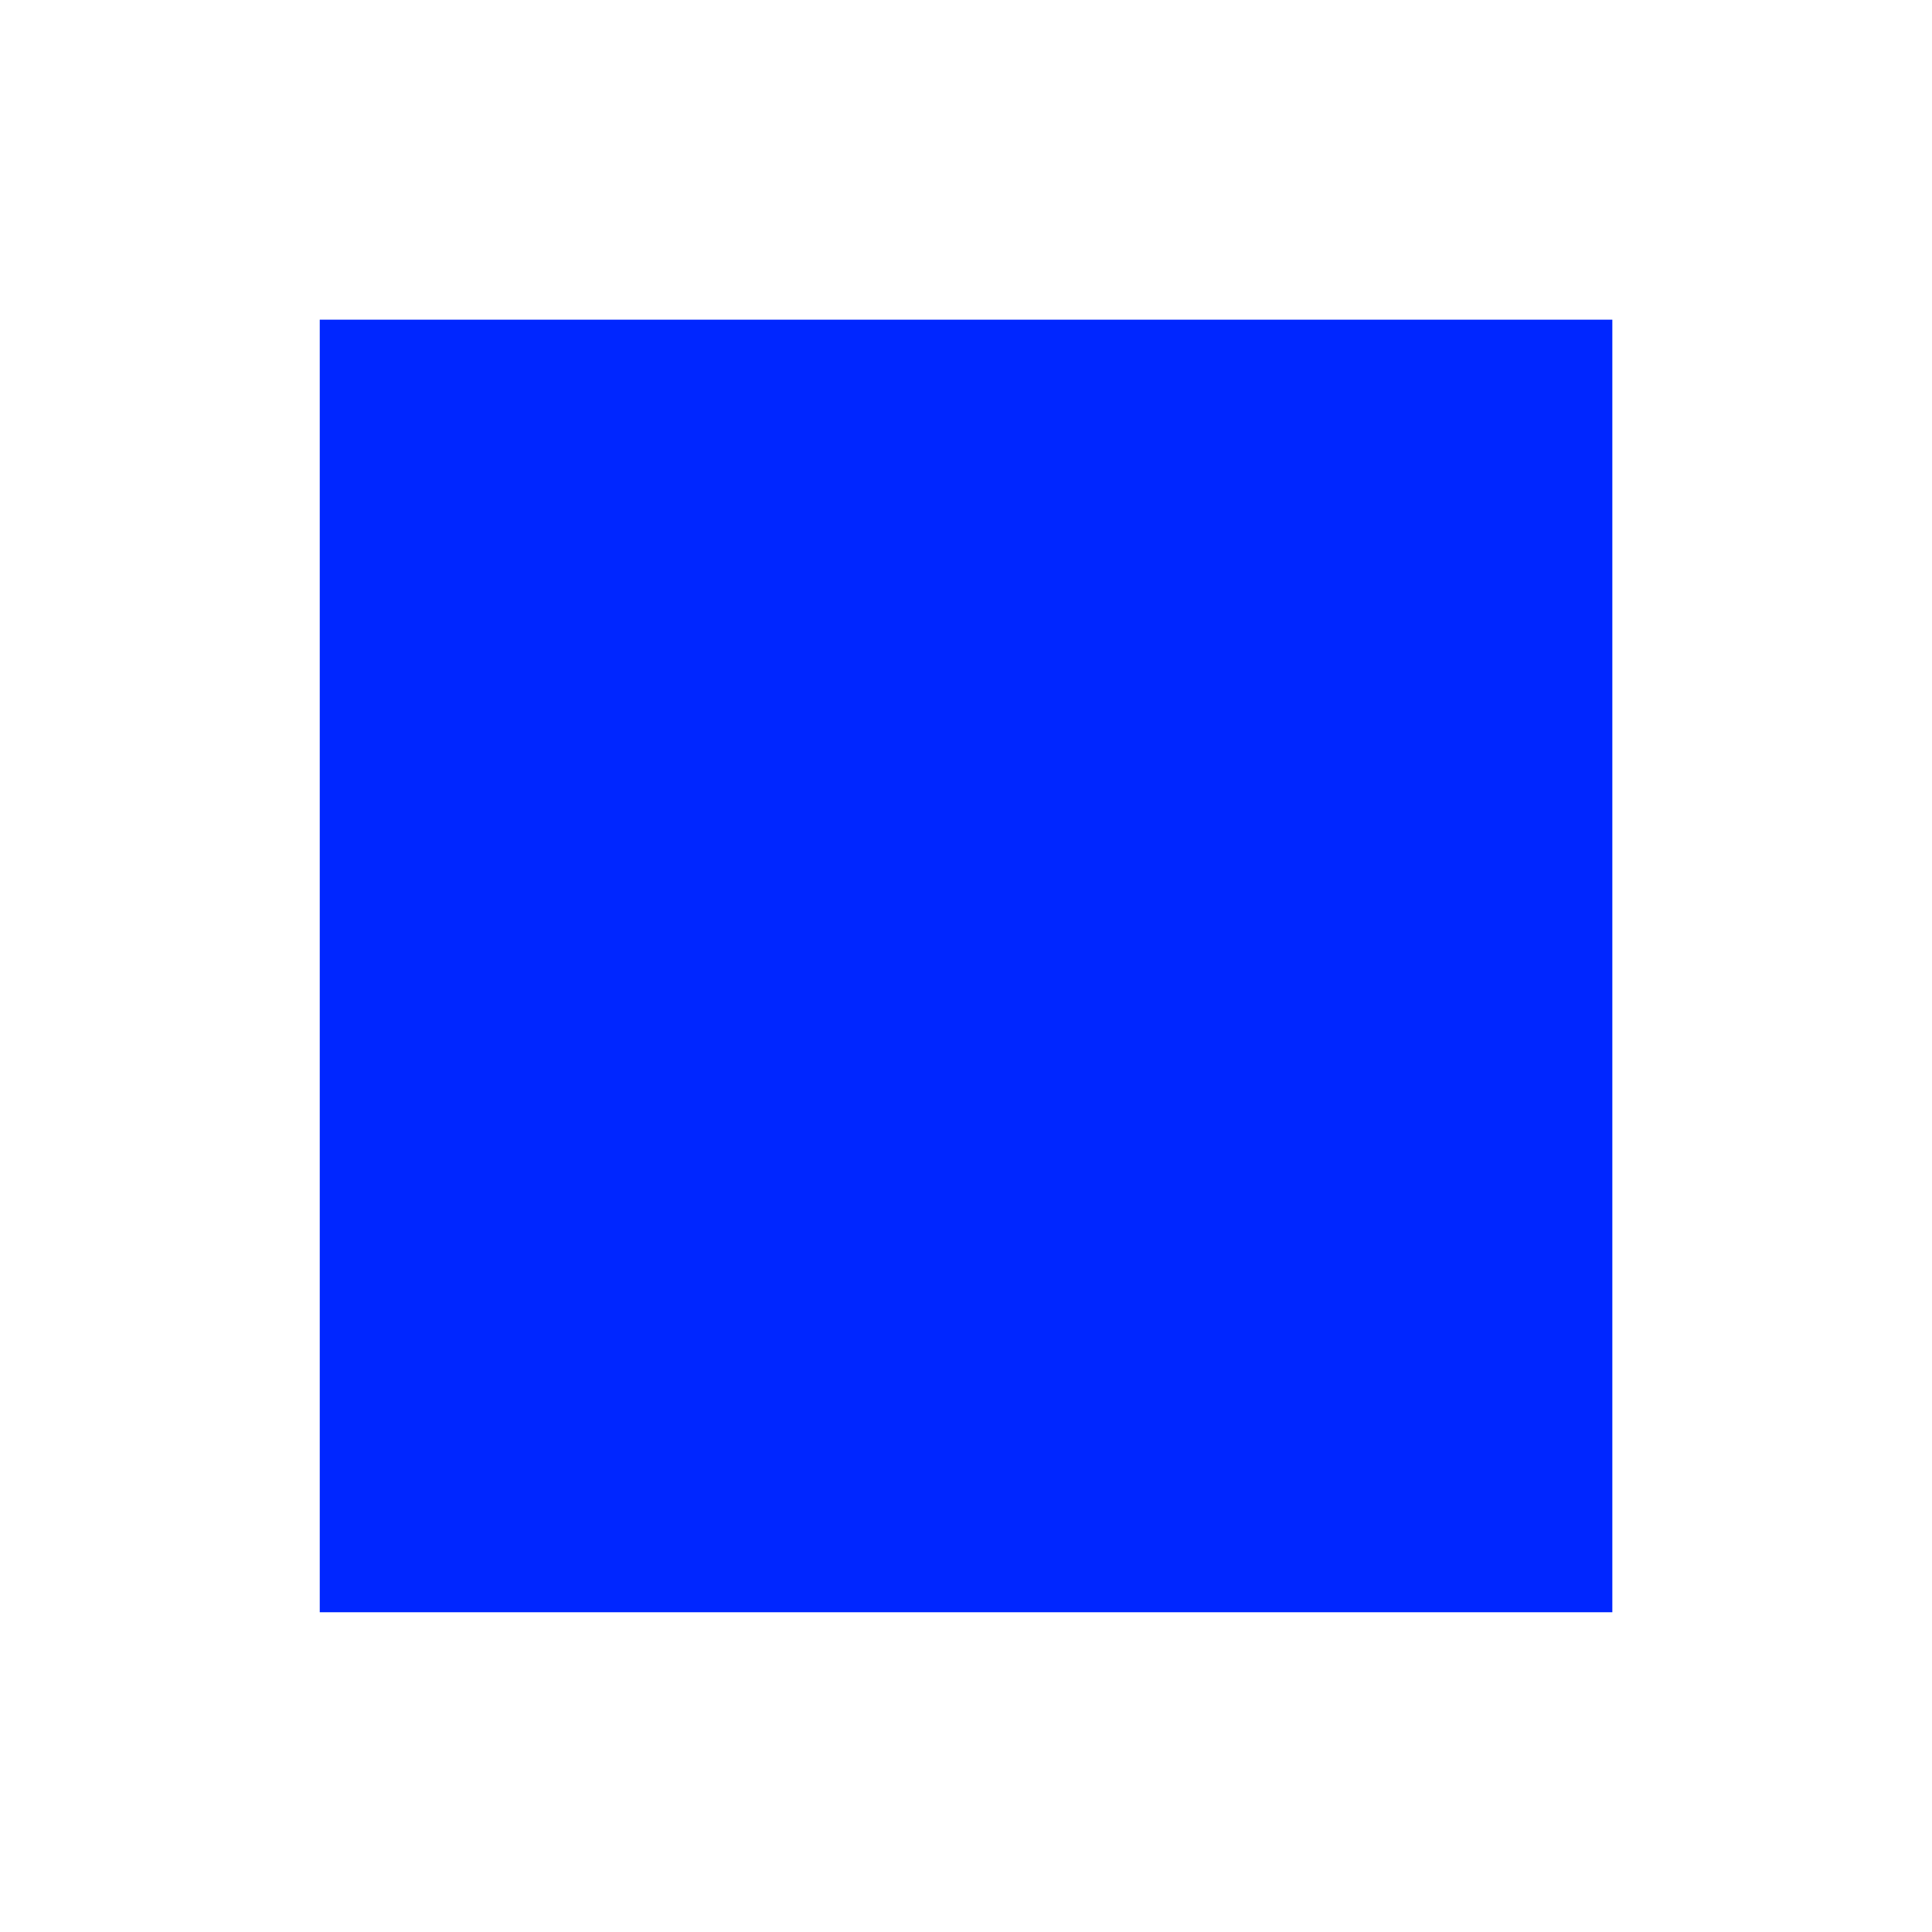
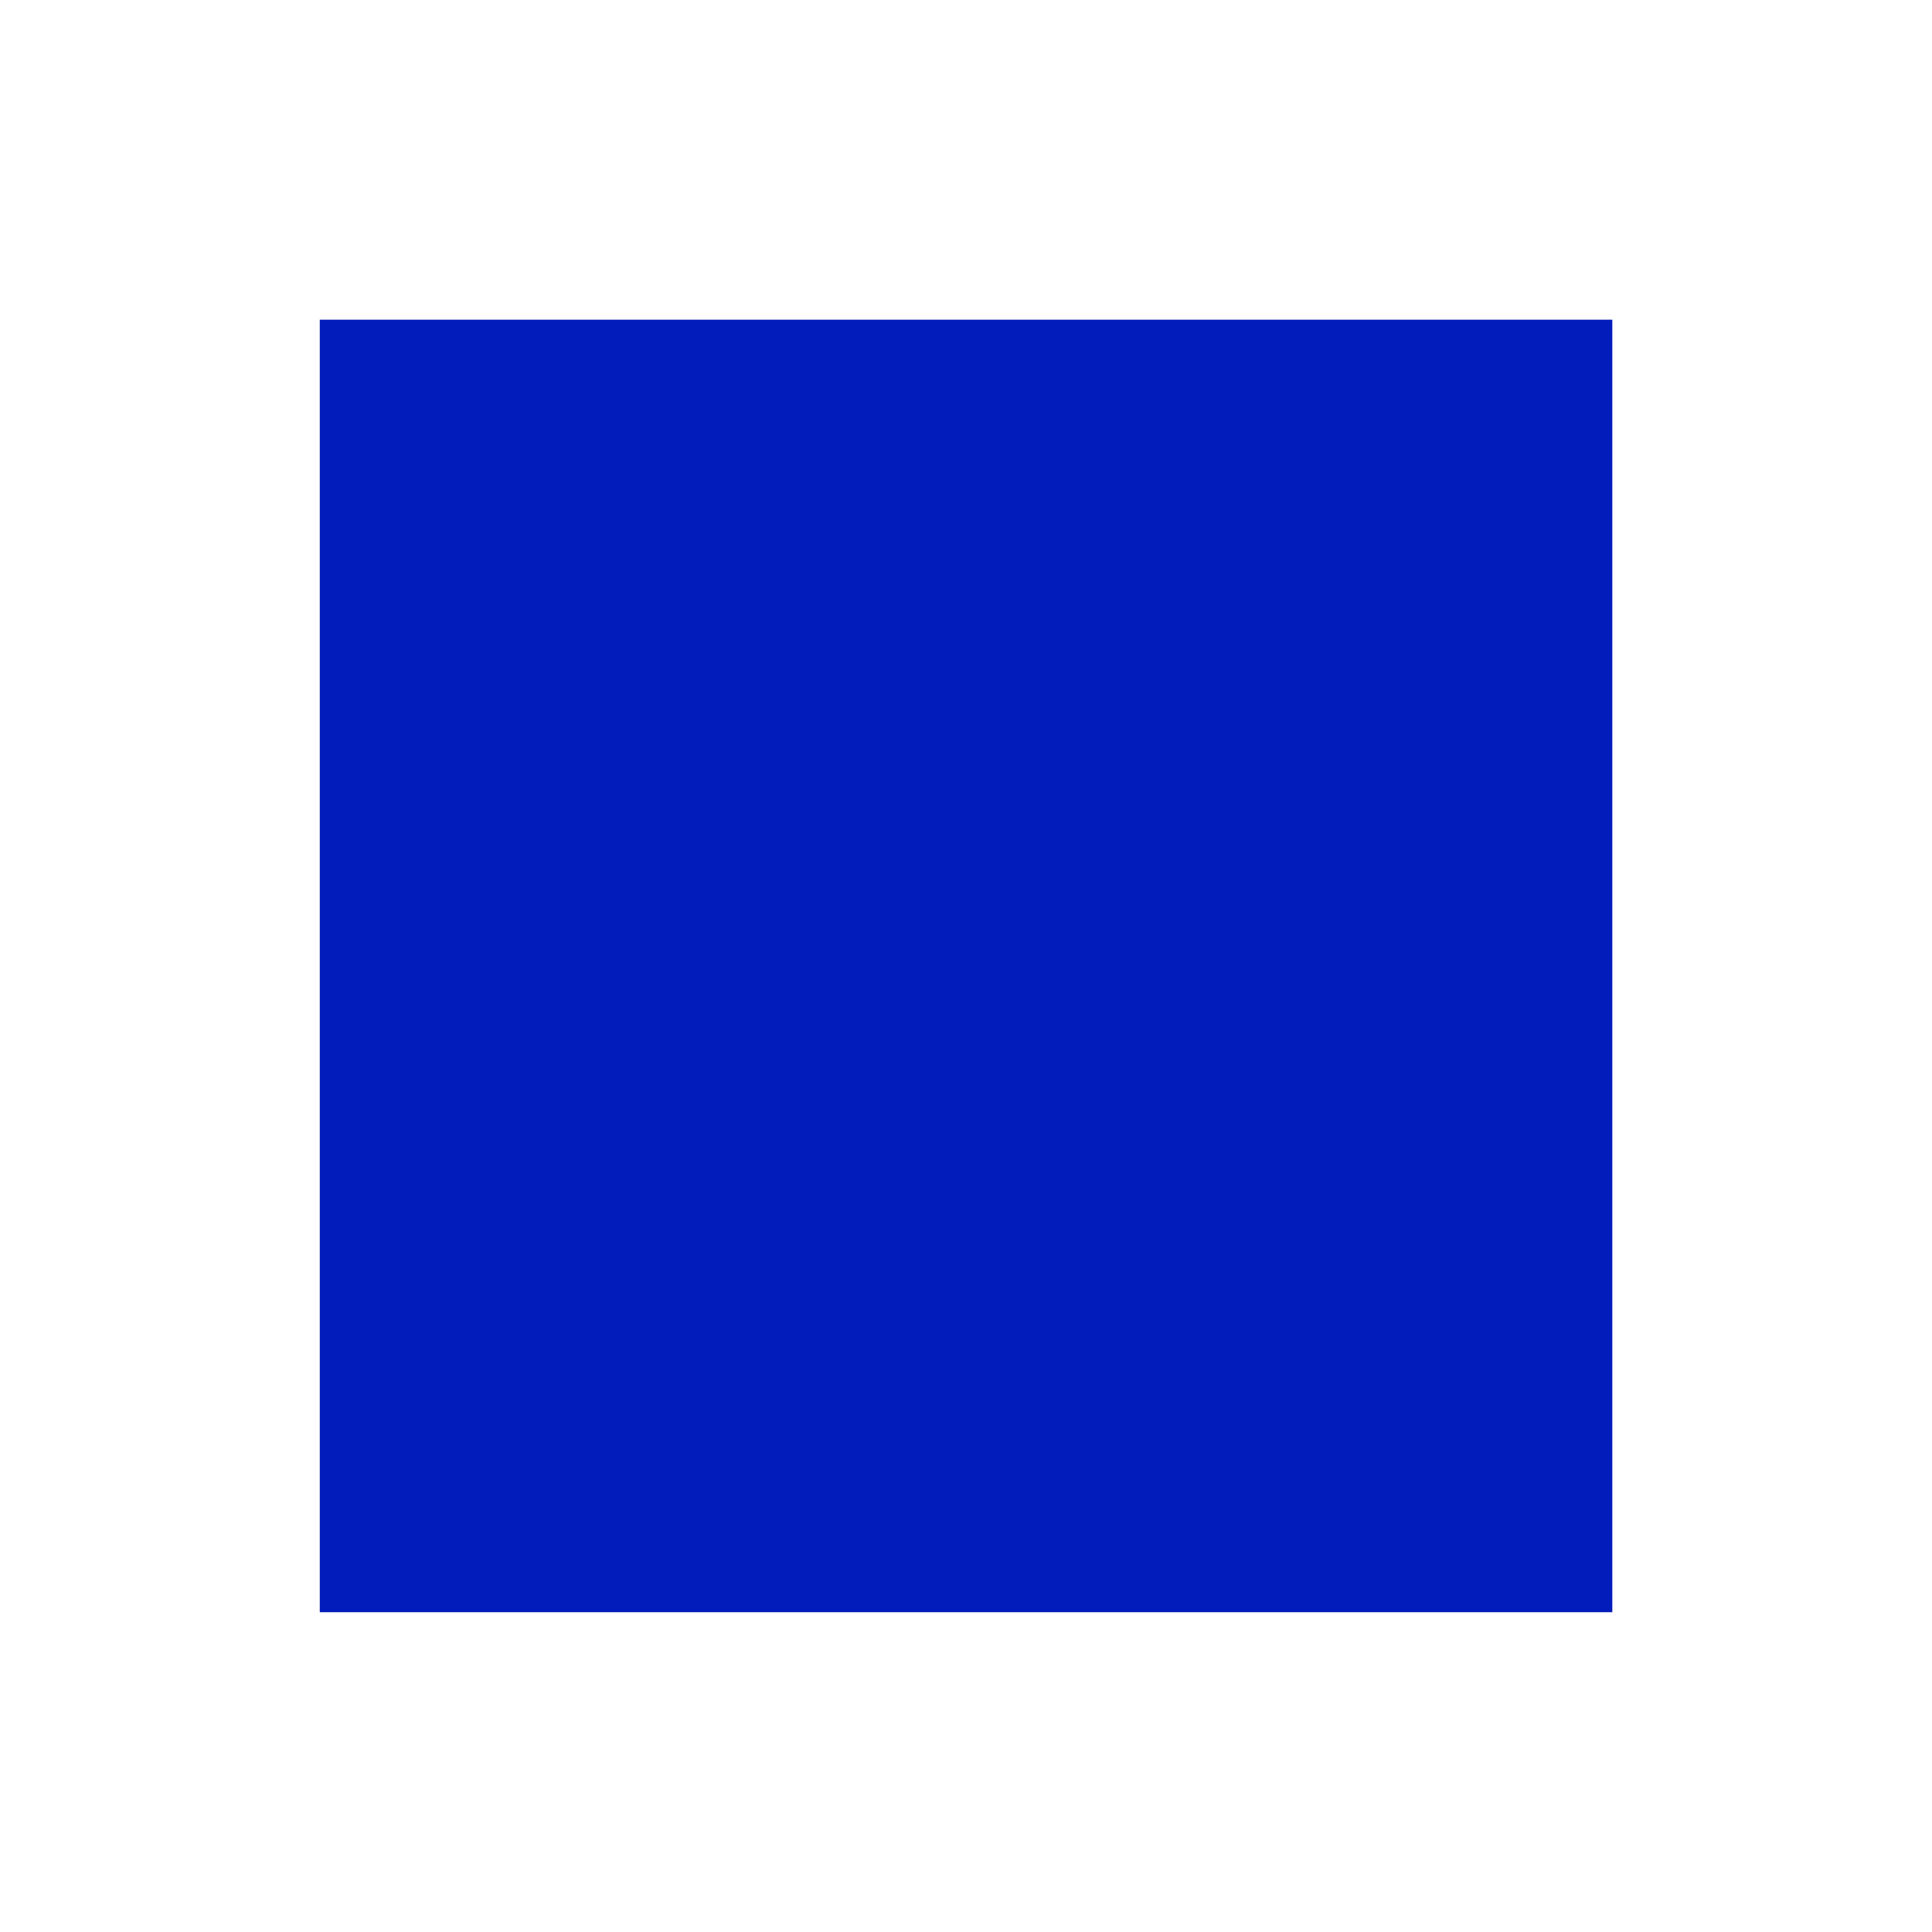
<svg xmlns="http://www.w3.org/2000/svg" enable-background="new 0 0 24 24" height="24" viewBox="0 0 24 24" width="24">
-   <path d="m4.472 4.471h15.057v15.057h-15.057z" fill="#0026ff" stroke="#0026ff" />
+   <path d="m4.472 4.471h15.057v15.057h-15.057z" fill="#021cbc" stroke="#021cbc" />
</svg>
